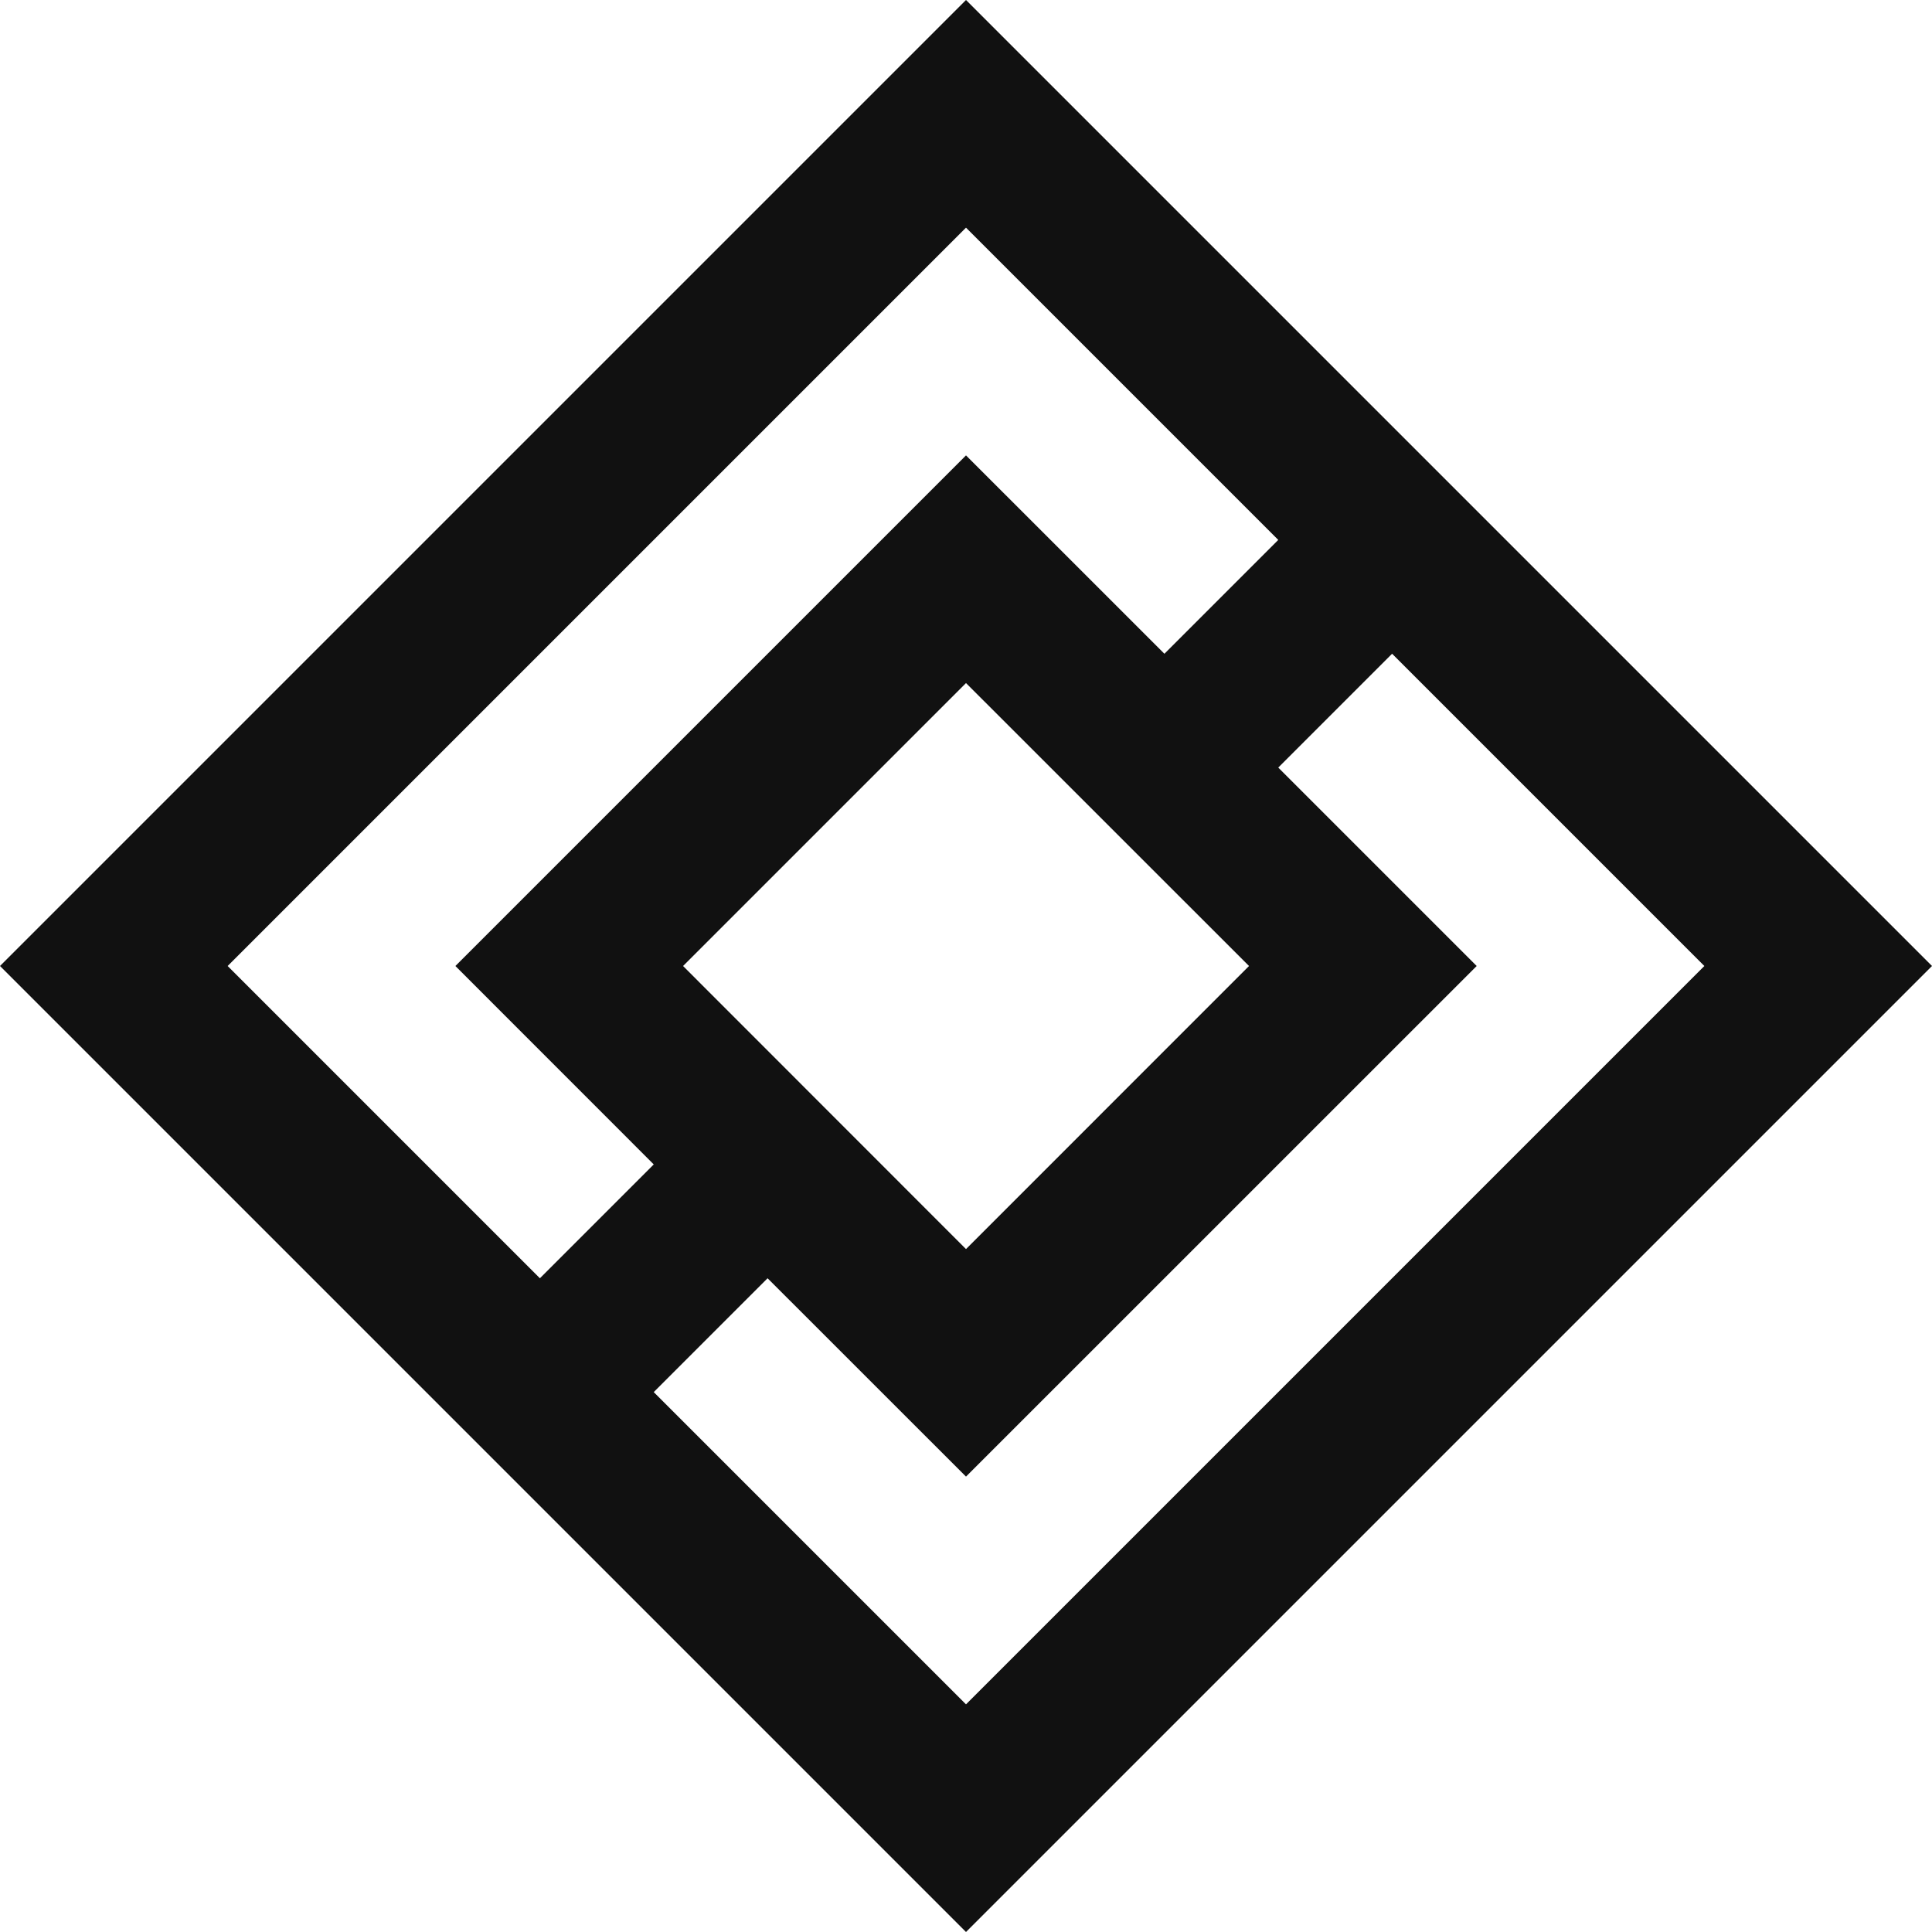
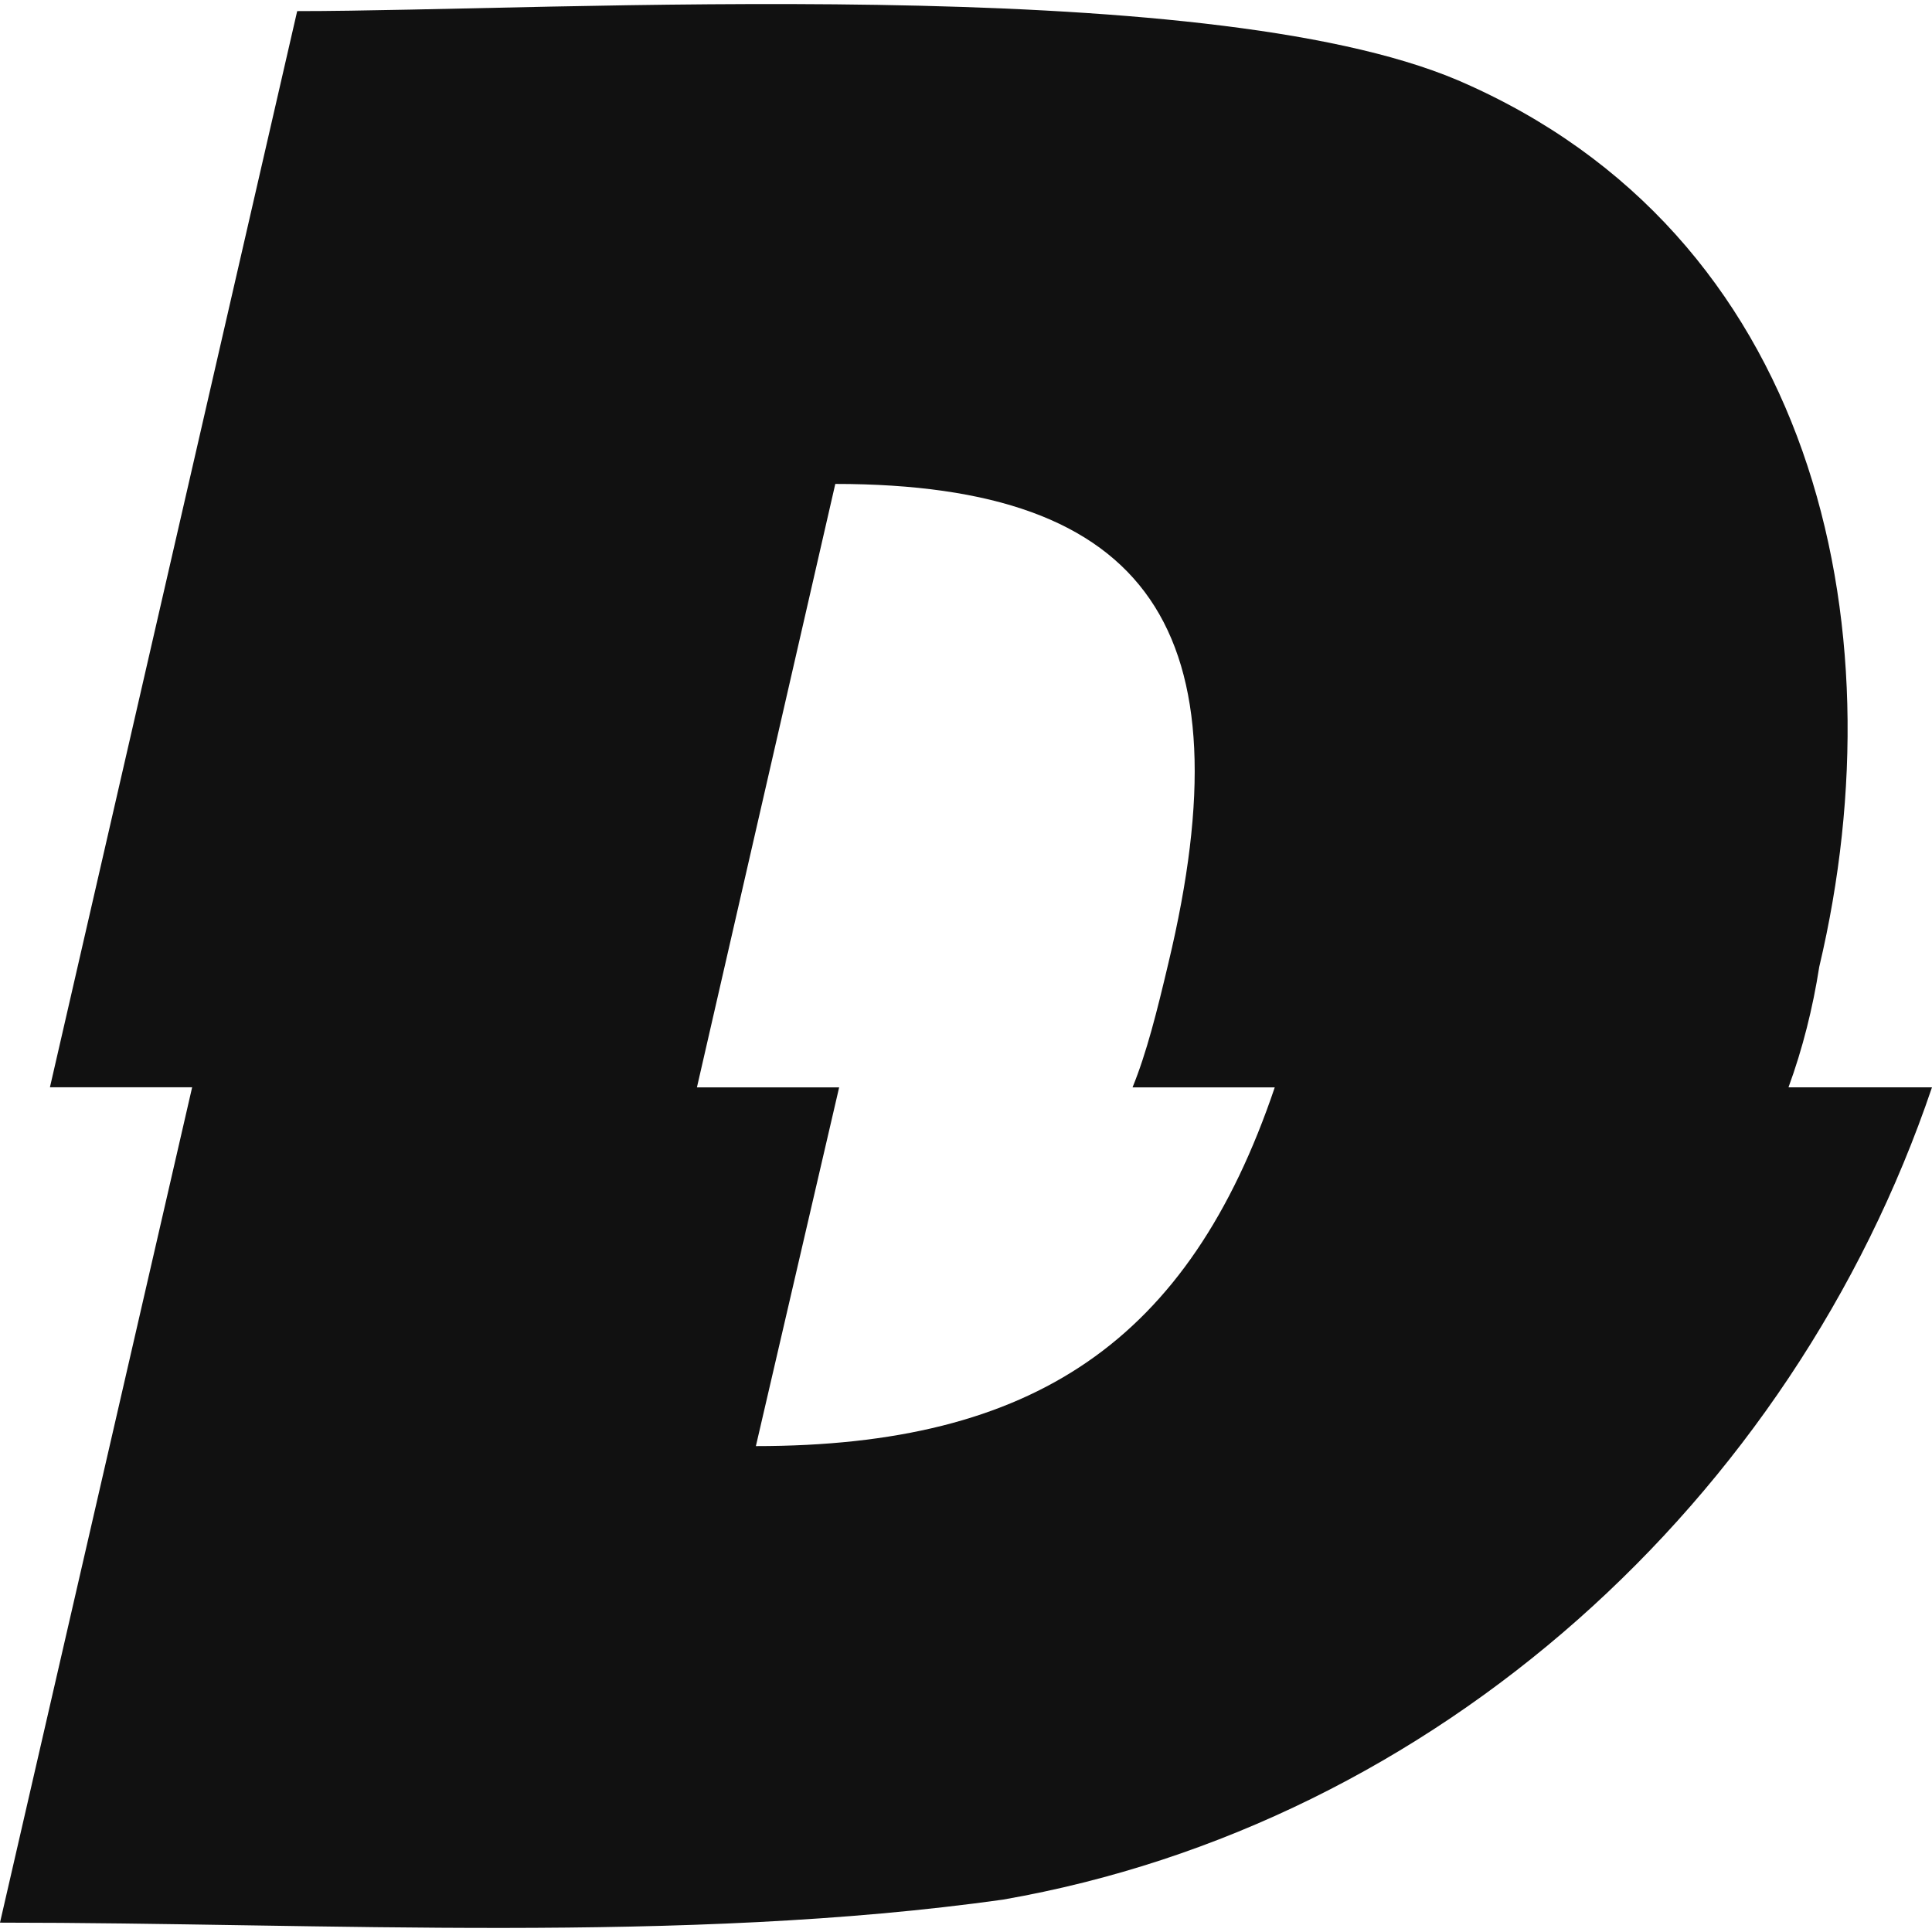
- <svg xmlns="http://www.w3.org/2000/svg" width="100" height="100" viewBox="0 0 80 80">
-   <path d="M40,0L0,40l40,40l40-40L40,0z M9.427,40L40,9.427l12.93,12.93l-4.714,4.714L40,18.857L18.857,40l8.213,8.216 l-4.714,4.714L9.427,40z M51.719,40L40,51.722L28.284,40L40,28.284L51.719,40z M27.07,57.644l4.714-4.714L40,61.143L61.146,40 l-8.216-8.216l4.714-4.714L70.573,40L40,70.573L27.07,57.644z" fill="#111111" />
+ <svg xmlns="http://www.w3.org/2000/svg" width="100" height="100" viewBox="0 0 80 79.664">
+   <g transform="translate(-4.140064, -29.20261) scale(1.810815)" fill="#111111">
+     <path d="M43.184 40.898 l3.281 0 c-3.193 9.434 -11.338 16.846 -21.24 18.574 c-7.295 1.025 -15.527 0.527 -22.939 0.527 l4.394 -19.102 l-3.252 0 l5.654 -24.609 c5.859 0 20.684 -0.908 26.543 1.582 c8.115 3.486 10.137 12.363 8.262 20.273 c-0.146 0.938 -0.381 1.875 -0.703 2.754 z M21.387 27.1 l-3.164 13.799 l3.252 0 l-1.904 8.203 c6.357 0 9.902 -2.402 11.865 -8.203 l-3.252 0 c0.322 -0.791 0.557 -1.728 0.82 -2.842 c1.816 -7.588 -0.41 -10.957 -7.617 -10.957 z">
+         </path>
+   </g>
</svg>
